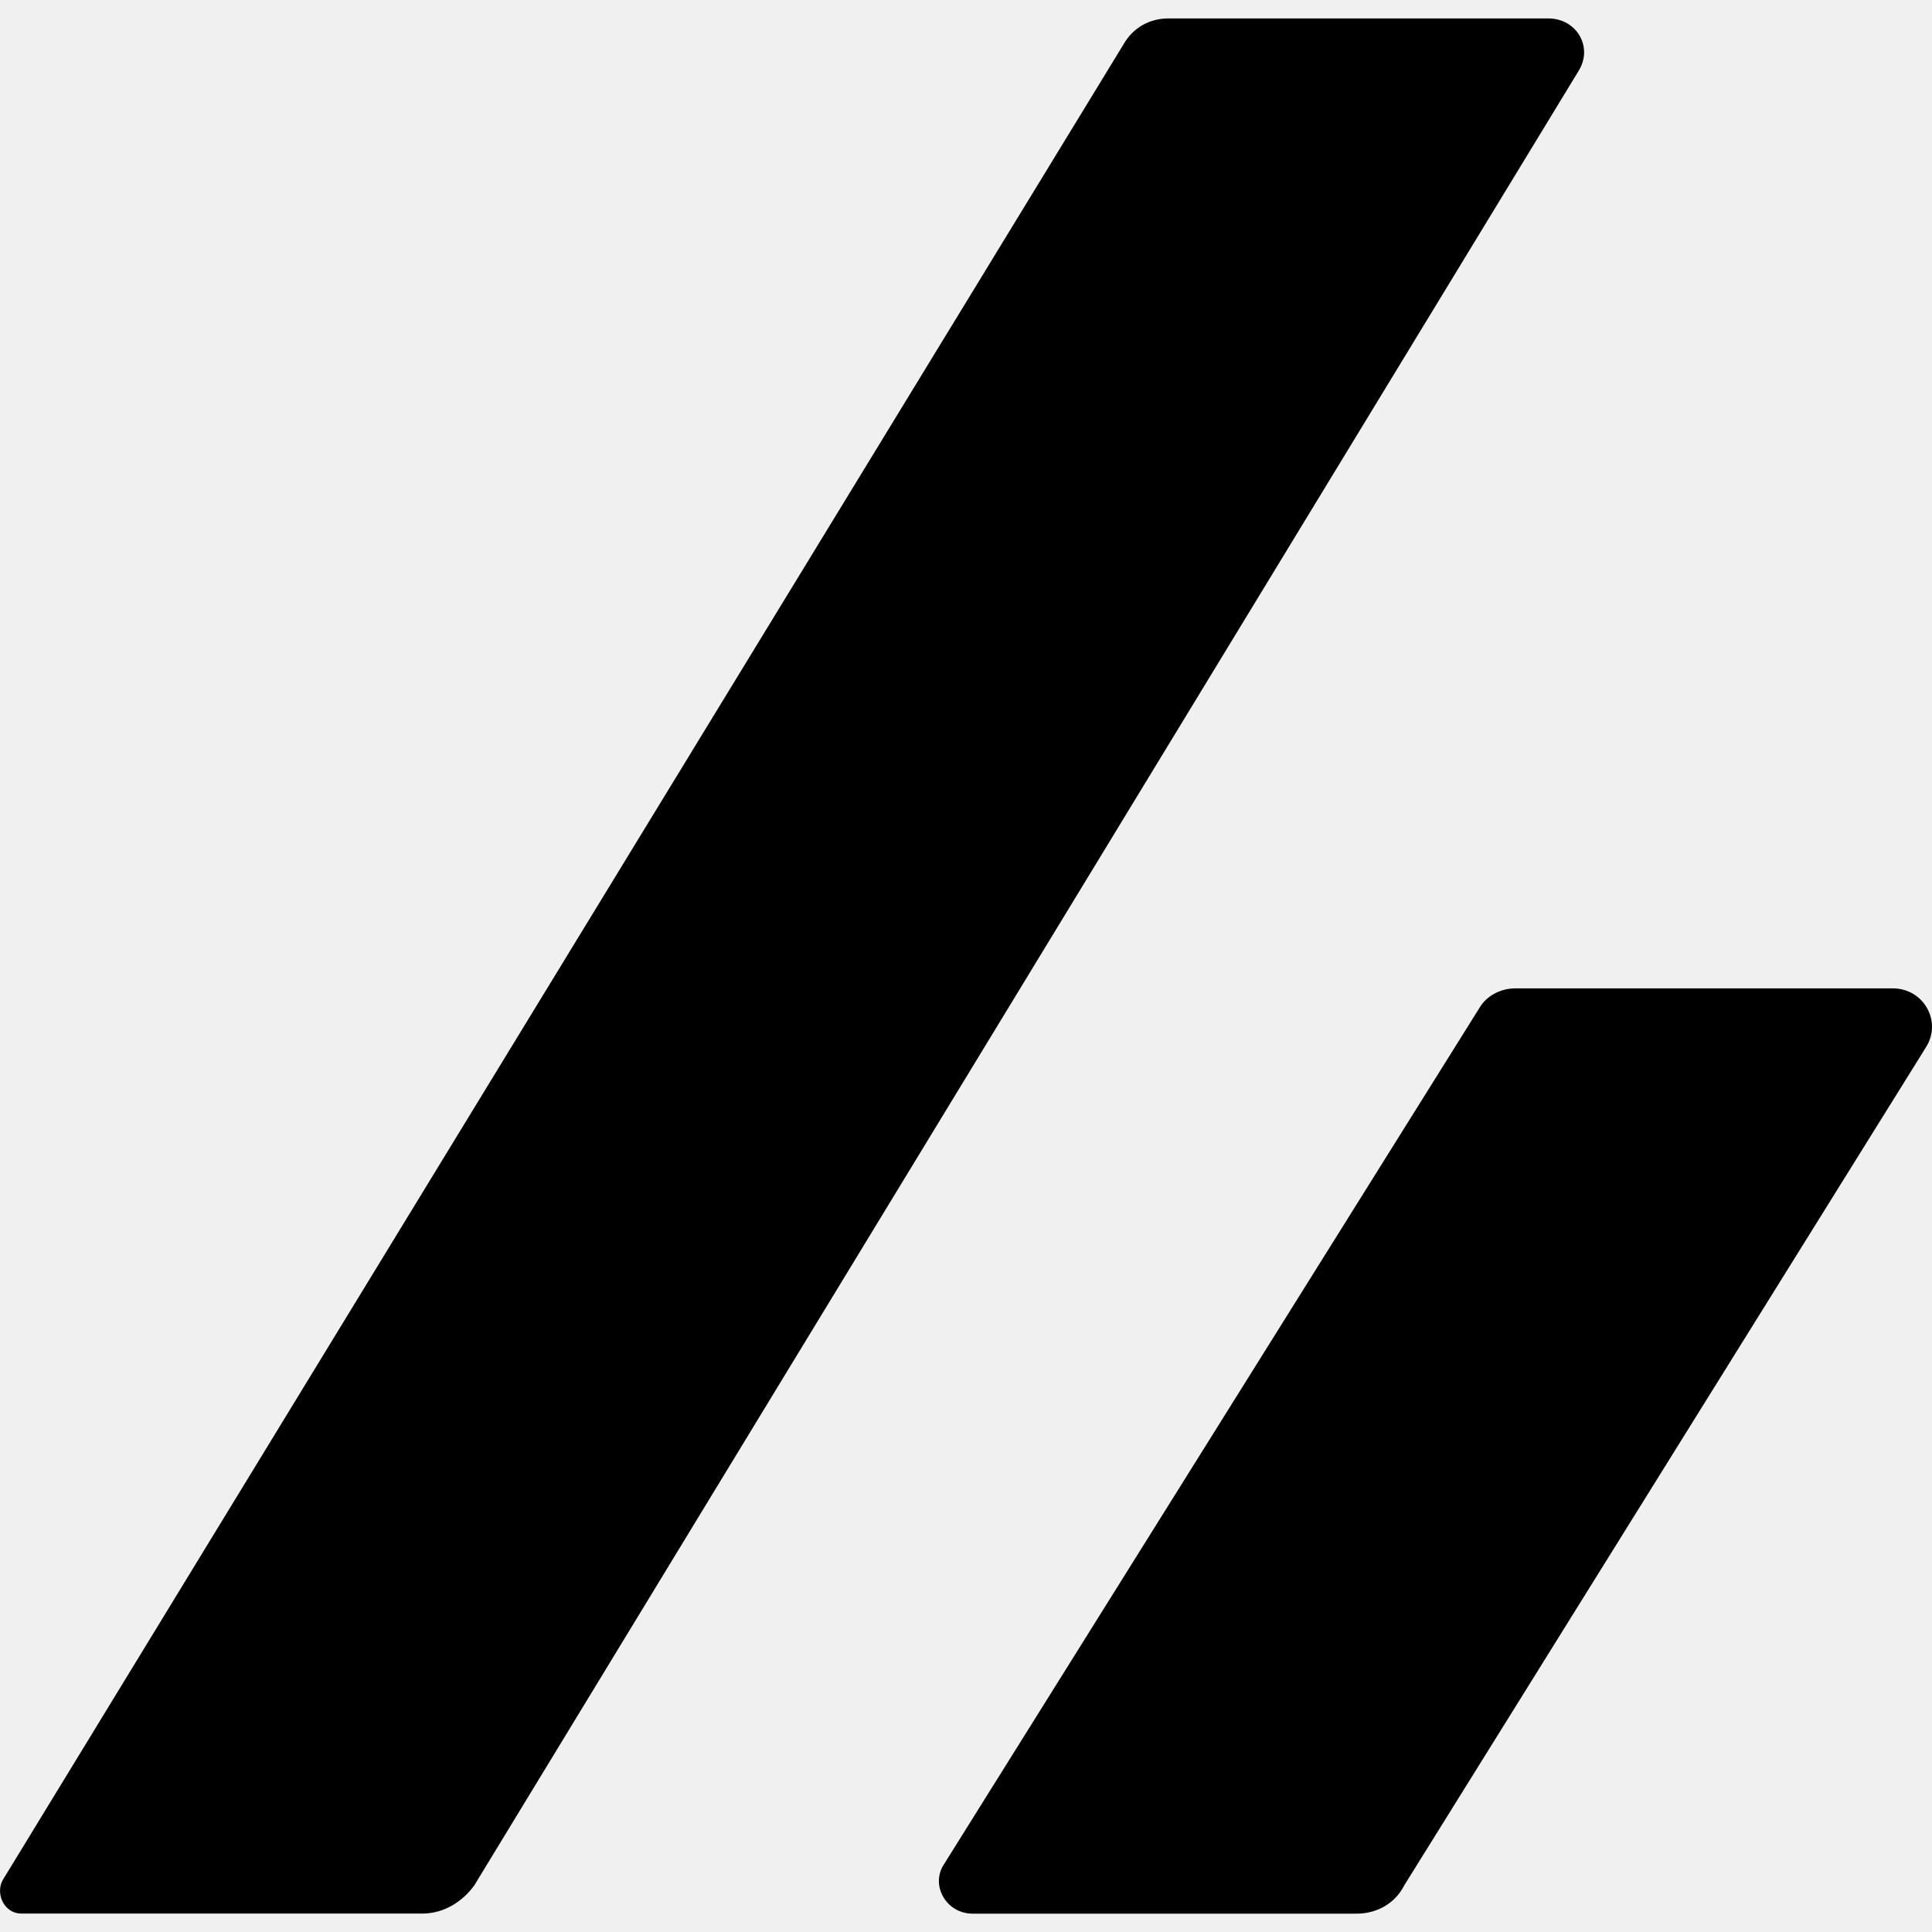
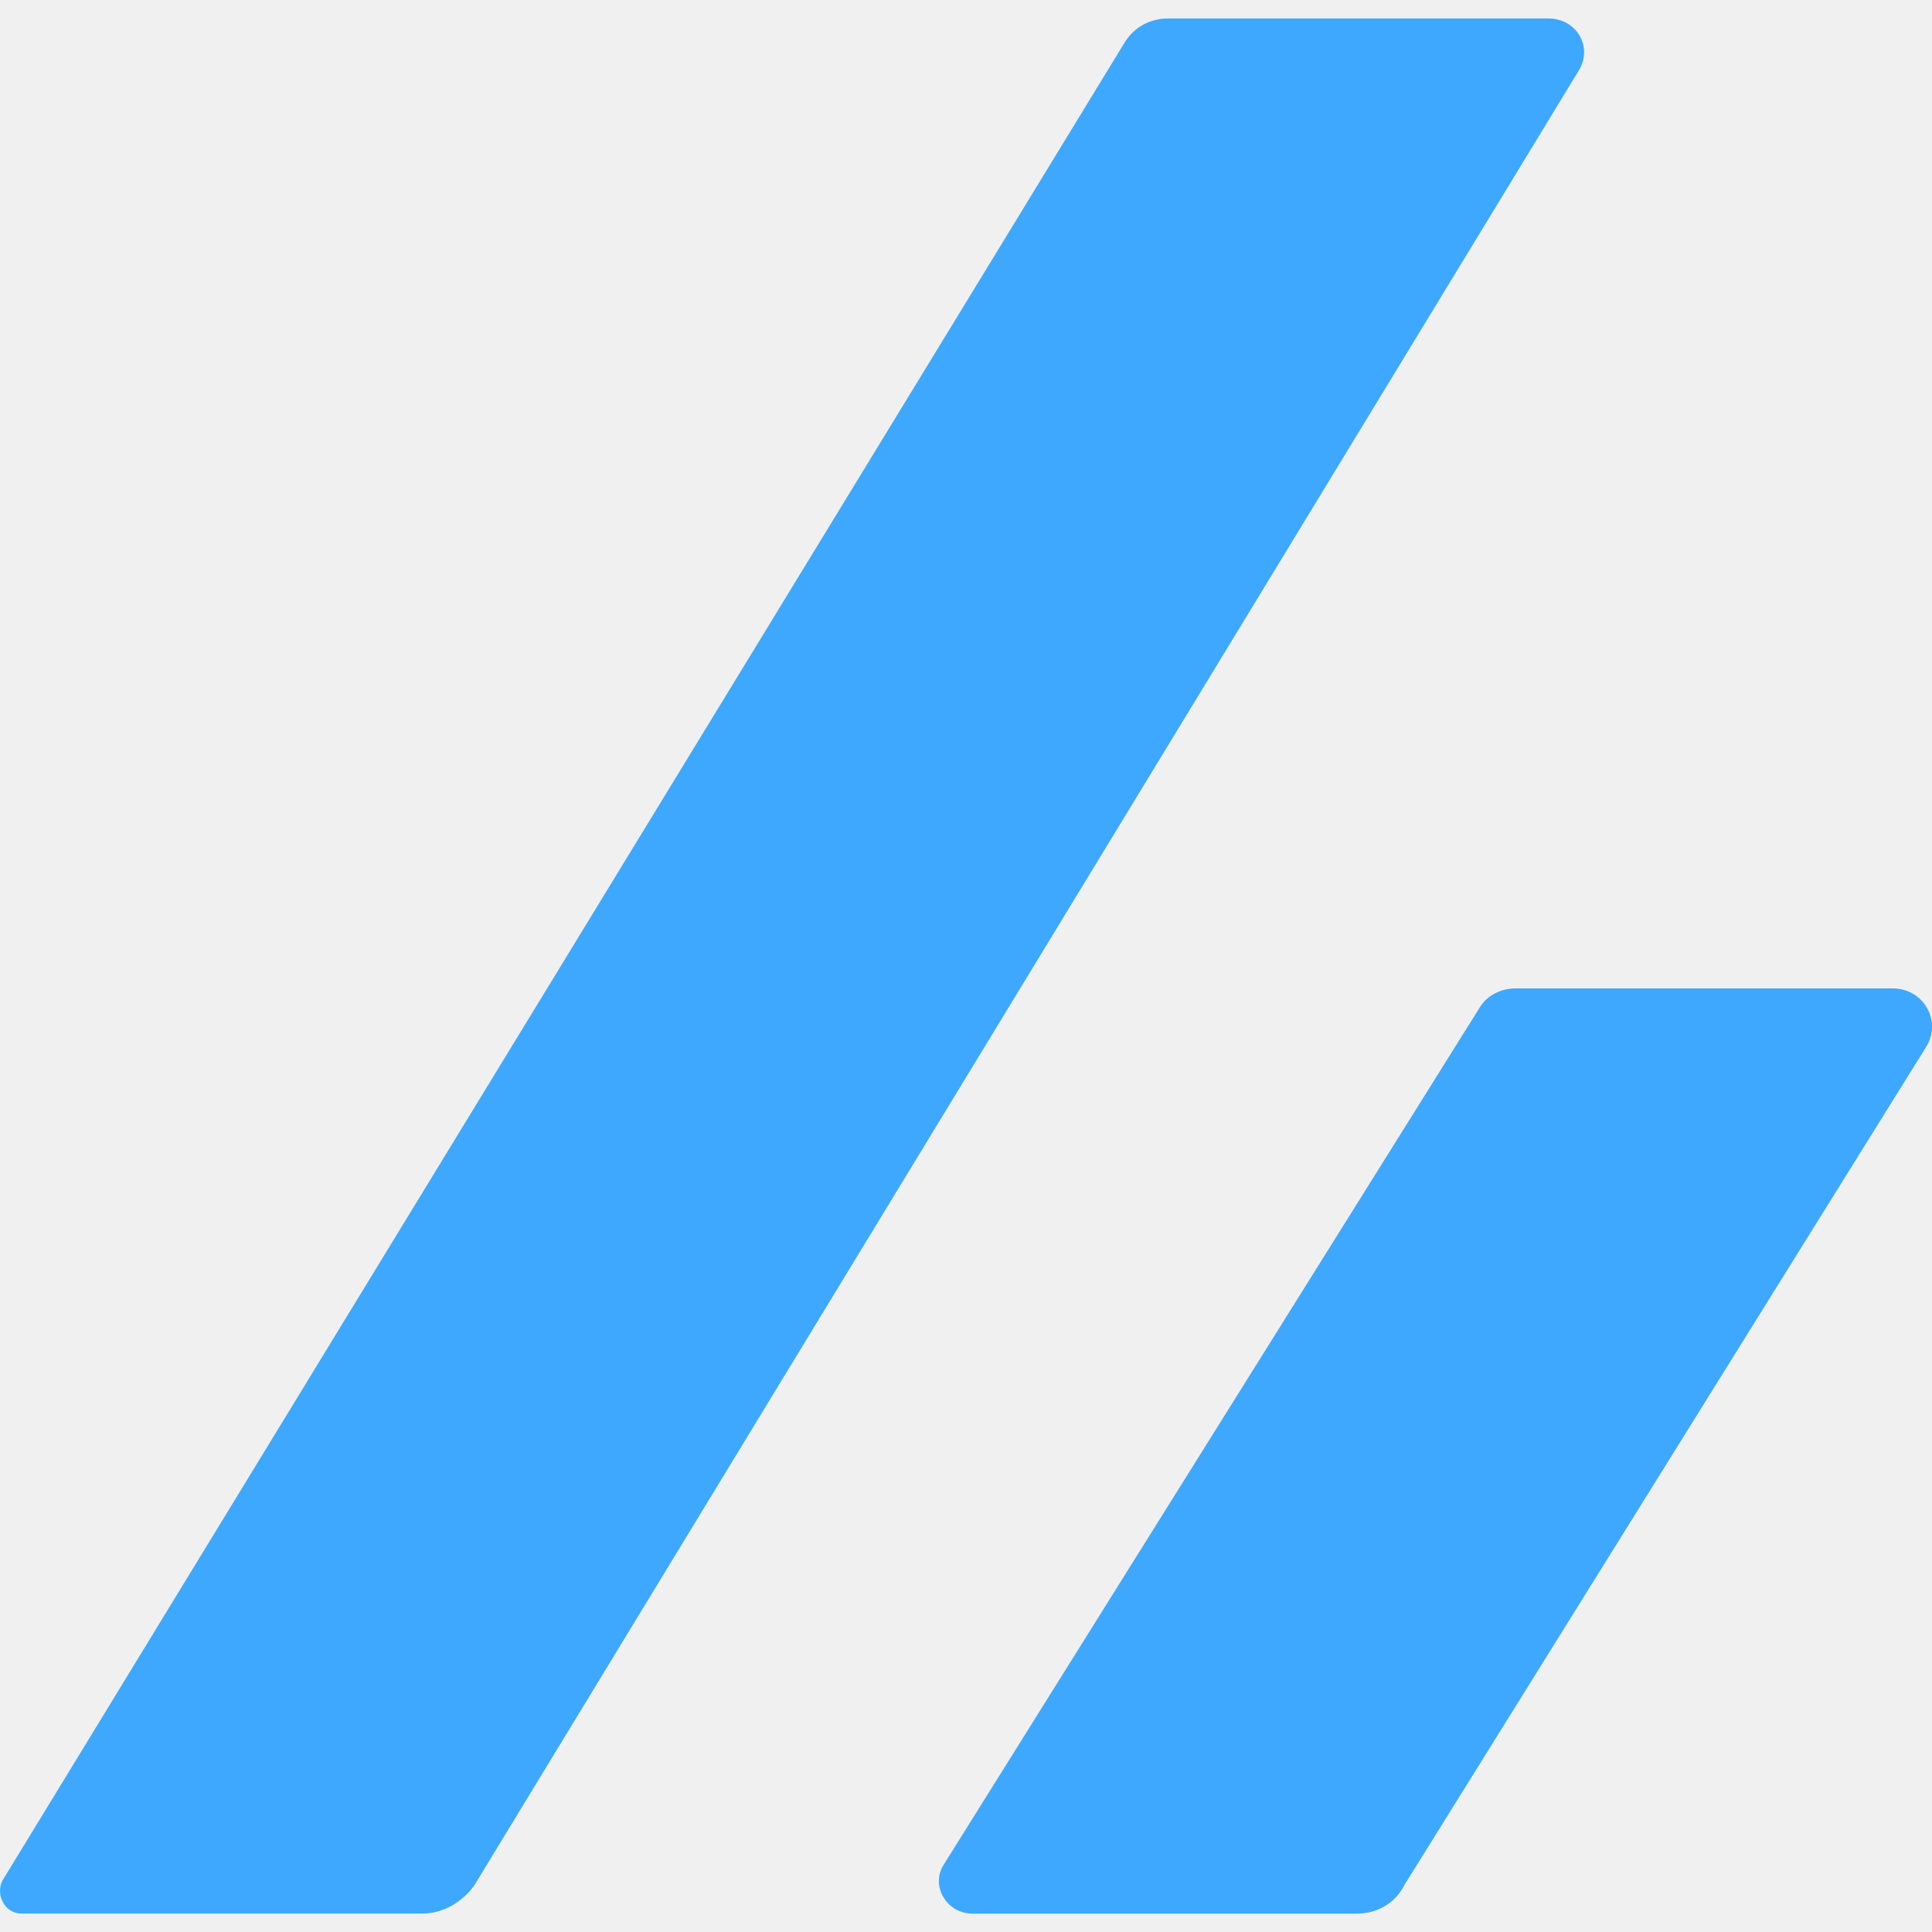
- <svg xmlns="http://www.w3.org/2000/svg" role="img" viewBox="0 0 24 24">
-   <path d="M.264 23.771h4.984c.264 0 .498-.147.645-.352L19.614.874c.176-.293-.029-.645-.381-.645h-4.72c-.235 0-.44.117-.557.323L.03 23.361c-.088.176.029.41.234.41zM17.445 23.419l6.479-10.408c.205-.323-.029-.733-.41-.733h-4.691c-.176 0-.352.088-.44.235l-6.655 10.643c-.176.264.029.616.352.616h4.779c.234-.001.468-.118.586-.353z" />
+ <svg xmlns="http://www.w3.org/2000/svg" width="20" height="20" viewBox="0 0 20 20" fill="none">
+   <g clip-path="url(#clip0_126_1314)">
+     <path d="M0.22 19.809H4.373C4.593 19.809 4.788 19.687 4.911 19.516L16.345 0.728C16.492 0.484 16.321 0.191 16.027 0.191H12.094C11.898 0.191 11.727 0.288 11.63 0.46L0.025 19.468C-0.048 19.614 0.049 19.809 0.22 19.809ZM14.537 19.516L19.937 10.842C20.108 10.573 19.913 10.232 19.595 10.232H15.686C15.539 10.232 15.393 10.305 15.319 10.428L9.773 19.297C9.627 19.517 9.797 19.81 10.067 19.81H14.049C14.244 19.809 14.439 19.712 14.537 19.516V19.516Z" fill="#3EA8FF" />
+   </g>
+   <defs>
+     <clipPath id="clip0_126_1314">
+       <rect width="20" height="20" fill="white" />
+     </clipPath>
+   </defs>
</svg>
